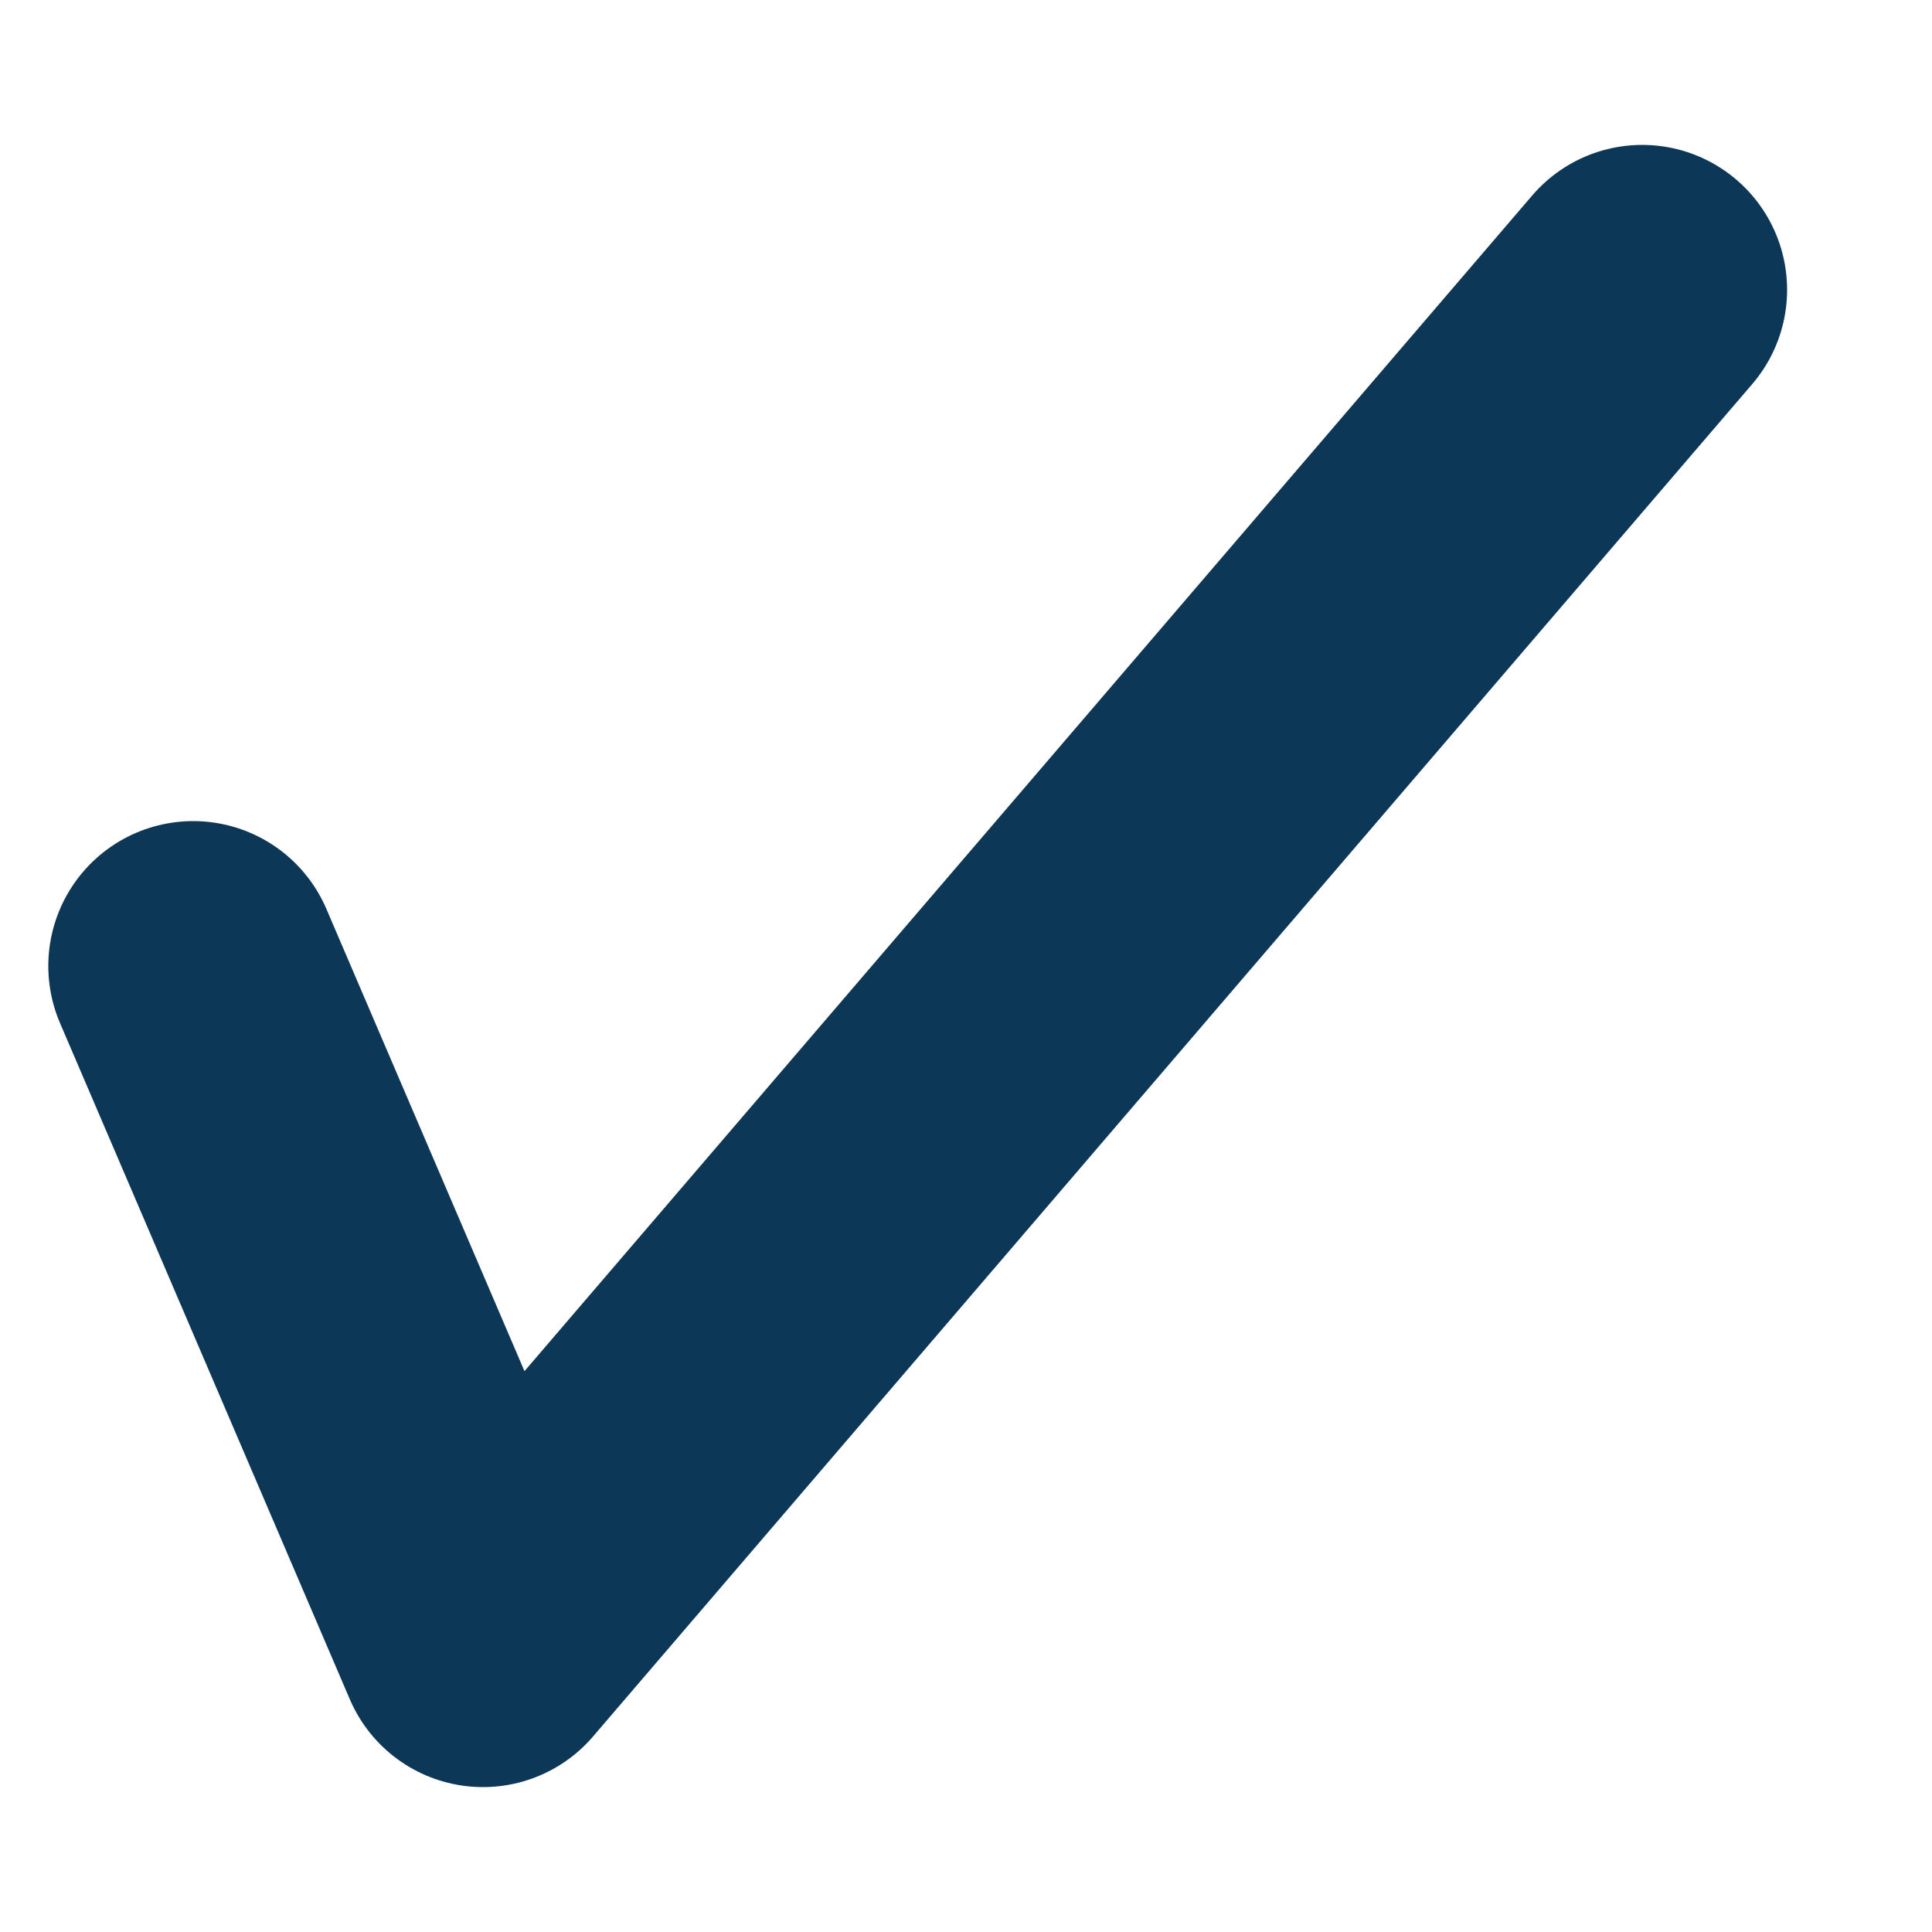
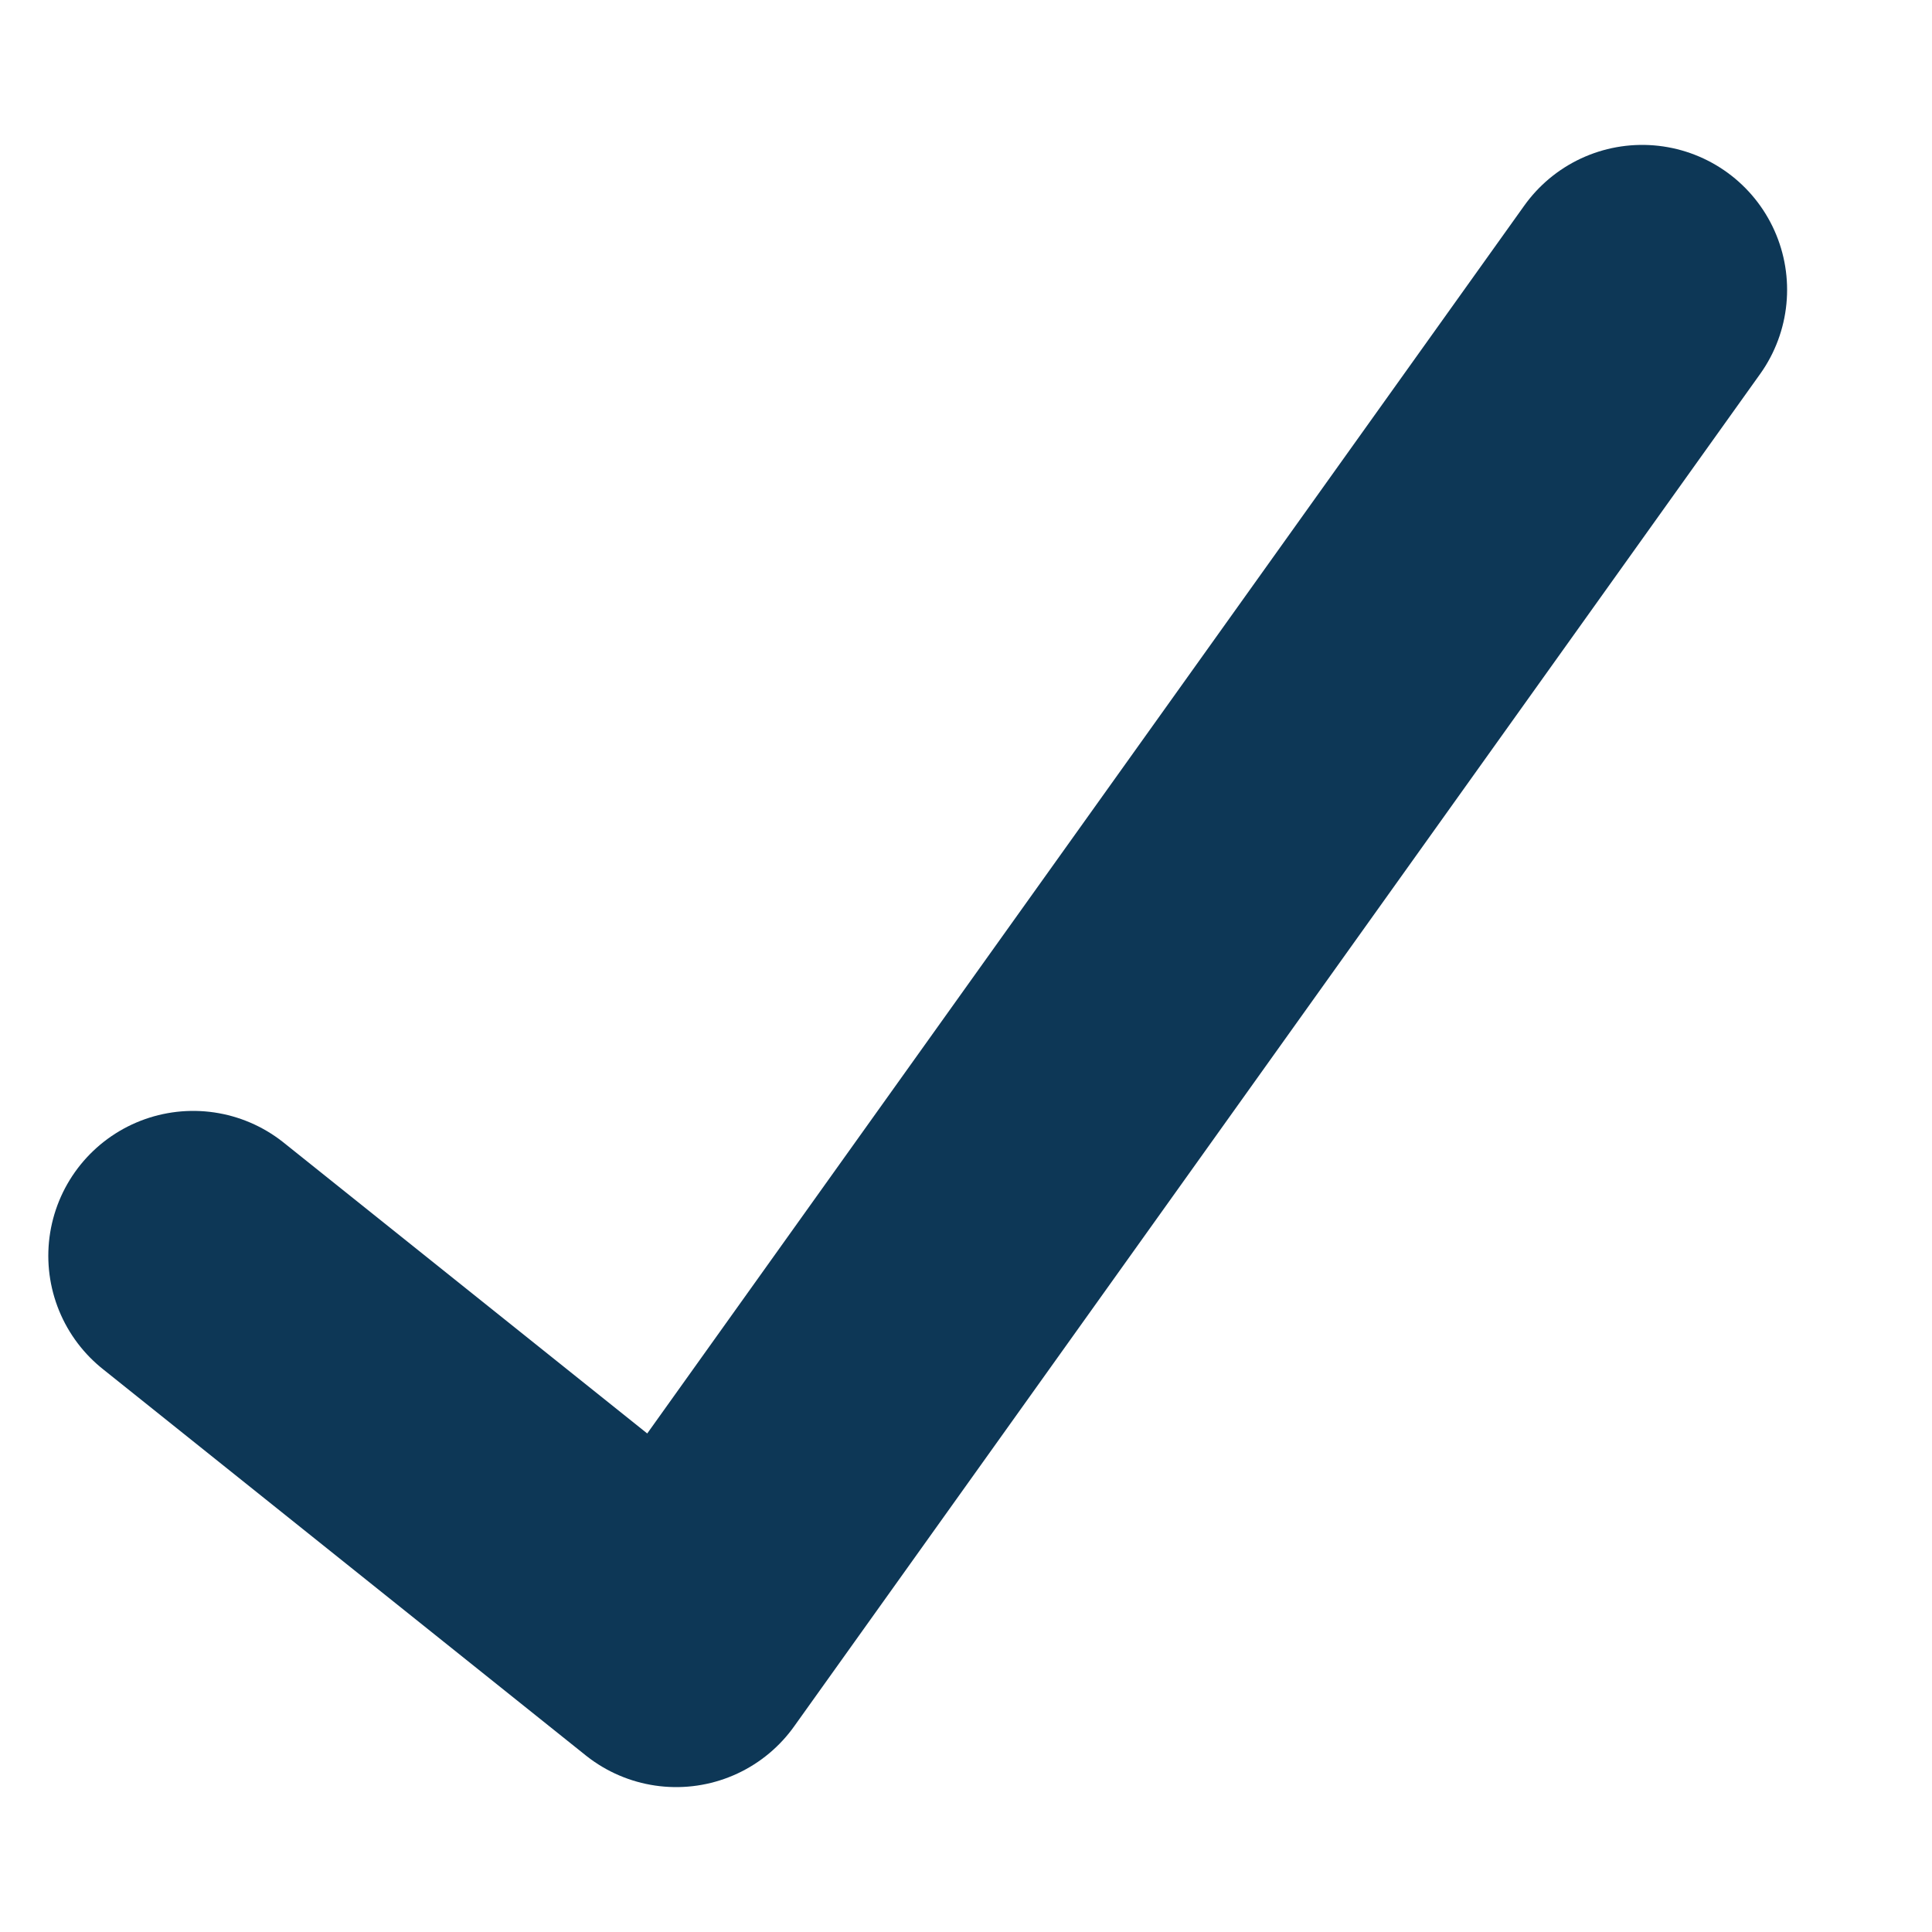
<svg xmlns="http://www.w3.org/2000/svg" version="1.1" width="20" height="20" fill="none" stroke="#0d3756" stroke-width="3" stroke-linecap="round" stroke-linejoin="round">
-   <path d="M 2 10 L 5 17 L 17 3" />
+   <path d="M 2 13 L 7 17 L 17 3" />
</svg>
